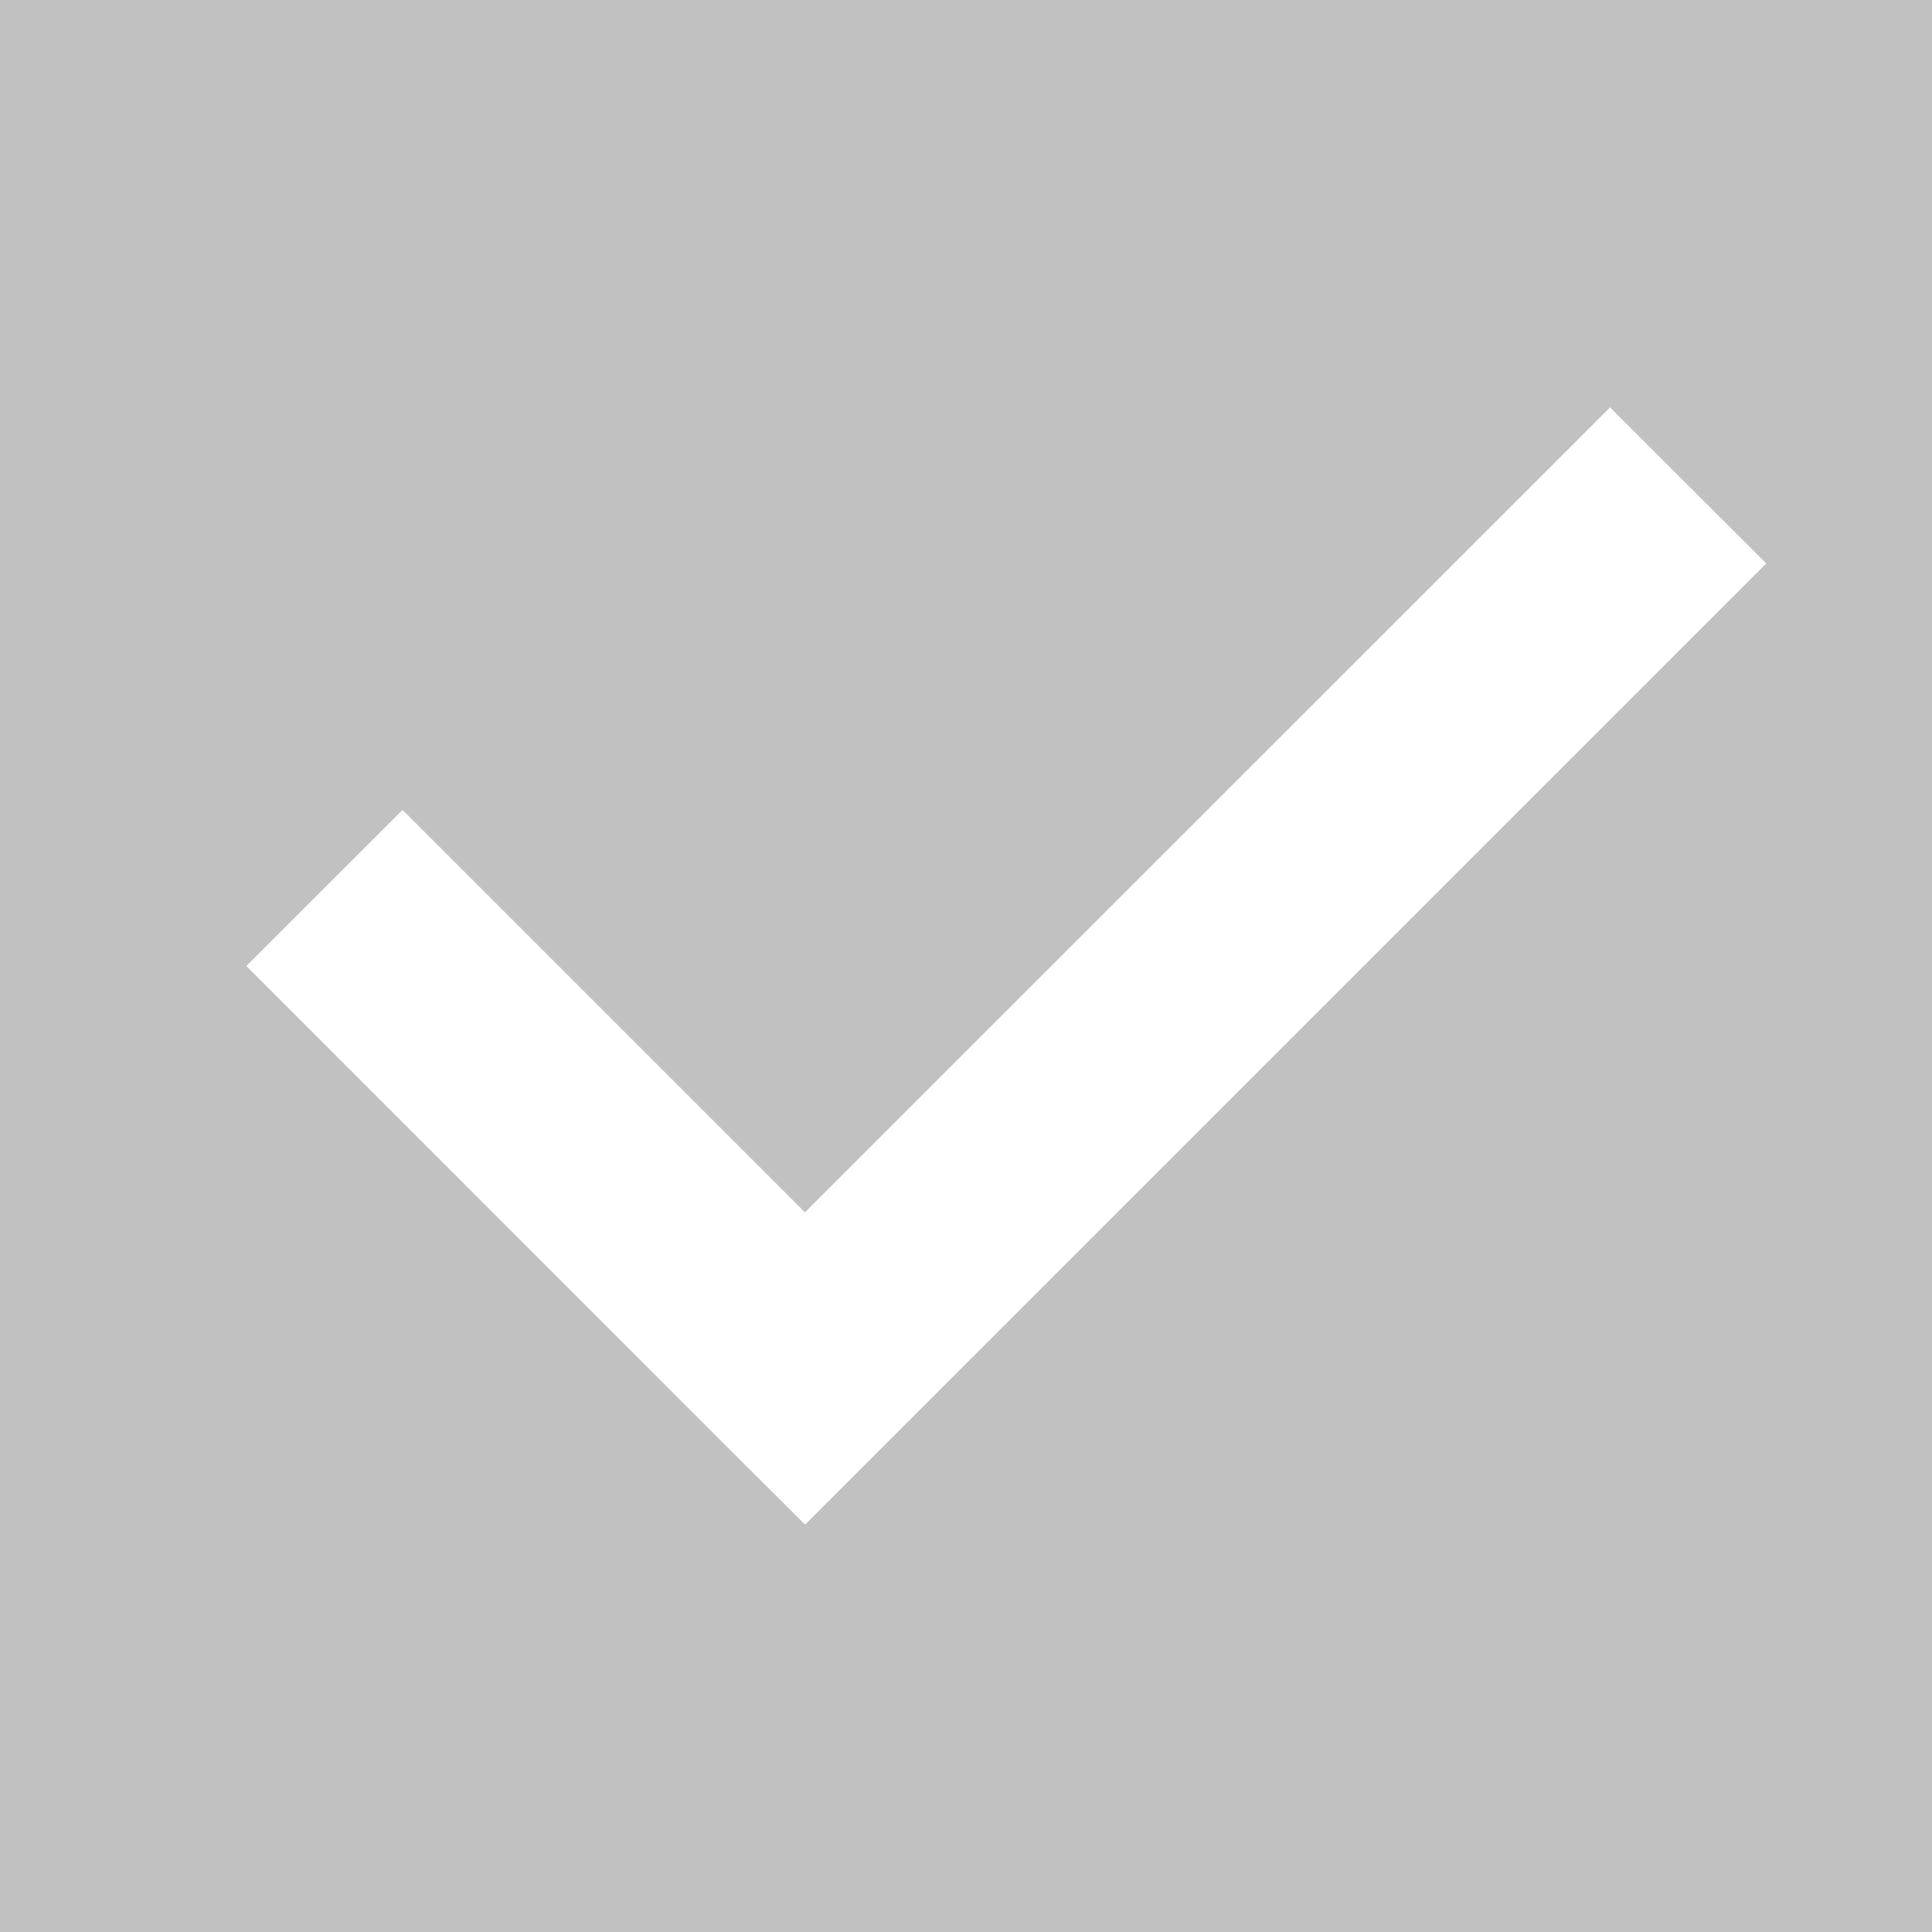
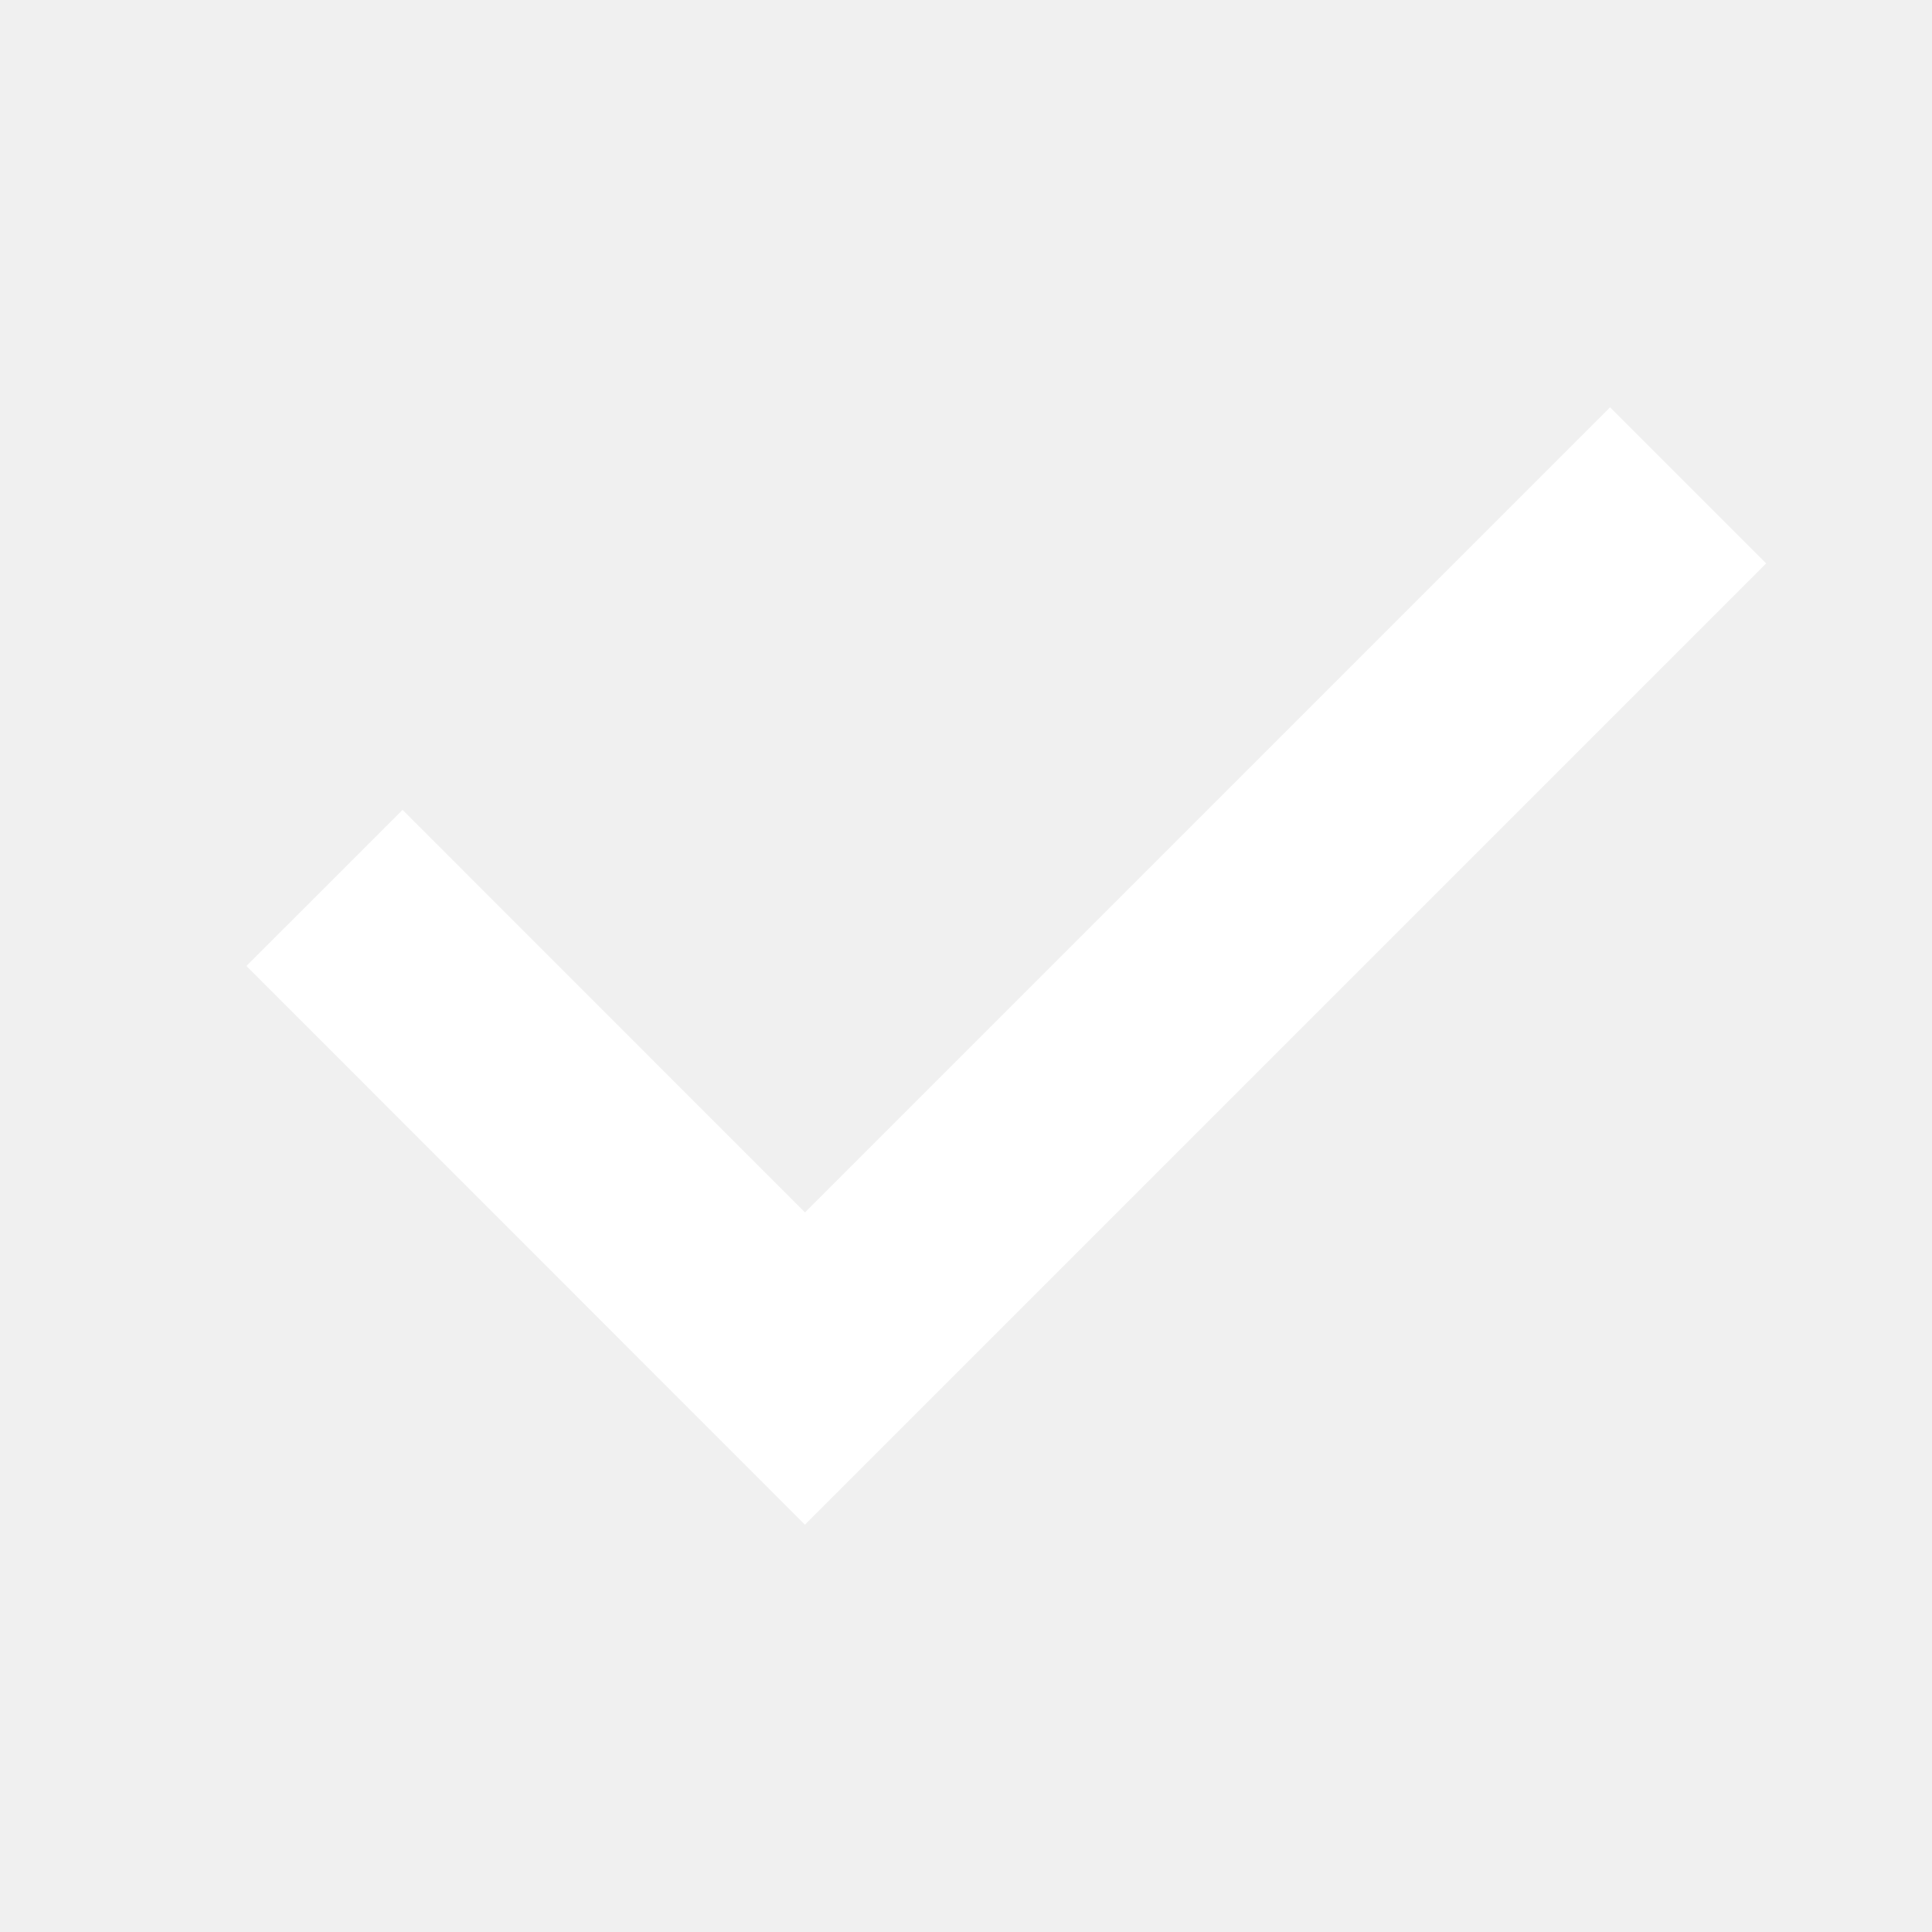
- <svg xmlns="http://www.w3.org/2000/svg" width="14" height="14" viewBox="0 0 14 14" fill="none">
-   <rect width="14" height="14" fill="#1E1E1E" />
-   <g id="ç»ä»¶é">
-     <path d="M-635 -359C-635 -360.105 -634.105 -361 -633 -361H4461C4462.1 -361 4463 -360.105 4463 -359V3234C4463 3235.1 4462.1 3236 4461 3236H-633C-634.105 3236 -635 3235.1 -635 3234V-359Z" fill="#444444" />
-     <path d="M-633 -361V-360H4461V-361V-362H-633V-361ZM4463 -359H4462V3234H4463H4464V-359H4463ZM4461 3236V3235H-633V3236V3237H4461V3236ZM-635 3234H-634V-359H-635H-636V3234H-635ZM-633 3236V3235C-633.552 3235 -634 3234.55 -634 3234H-635H-636C-636 3235.66 -634.657 3237 -633 3237V3236ZM4463 3234H4462C4462 3234.55 4461.55 3235 4461 3235V3236V3237C4462.66 3237 4464 3235.66 4464 3234H4463ZM4461 -361V-360C4461.55 -360 4462 -359.552 4462 -359H4463H4464C4464 -360.657 4462.66 -362 4461 -362V-361ZM-633 -361V-362C-634.657 -362 -636 -360.657 -636 -359H-635H-634C-634 -359.552 -633.552 -360 -633 -360V-361Z" fill="white" fill-opacity="0.1" />
-     <g id="Frame 97">
-       <rect width="411" height="416" transform="translate(-53 -55)" fill="#C1C1C1" />
-       <g id="Check-small (æ ¡éª-å°)">
-         <path id="Vector (Stroke)" d="M12.799 4.083L5.834 11.048L5.267 10.483L2.351 7.566L1.785 7L2.917 5.869L5.833 8.785L11.101 3.518L11.667 2.952L12.799 4.083Z" fill="white" />
-       </g>
-     </g>
+ <svg xmlns="http://www.w3.org/2000/svg" preserveAspectRatio="none" overflow="visible" style="display: block;" width="14" height="14" viewBox="0 0 14 14" fill="none">
+   <g id="Check-small (æ ¡éª-å°)">
+     <path id="Vector" d="M2.917 7L5.833 9.917L11.667 4.083" stroke="white" stroke-width="1.6" stroke-linecap="square" />
  </g>
</svg>
